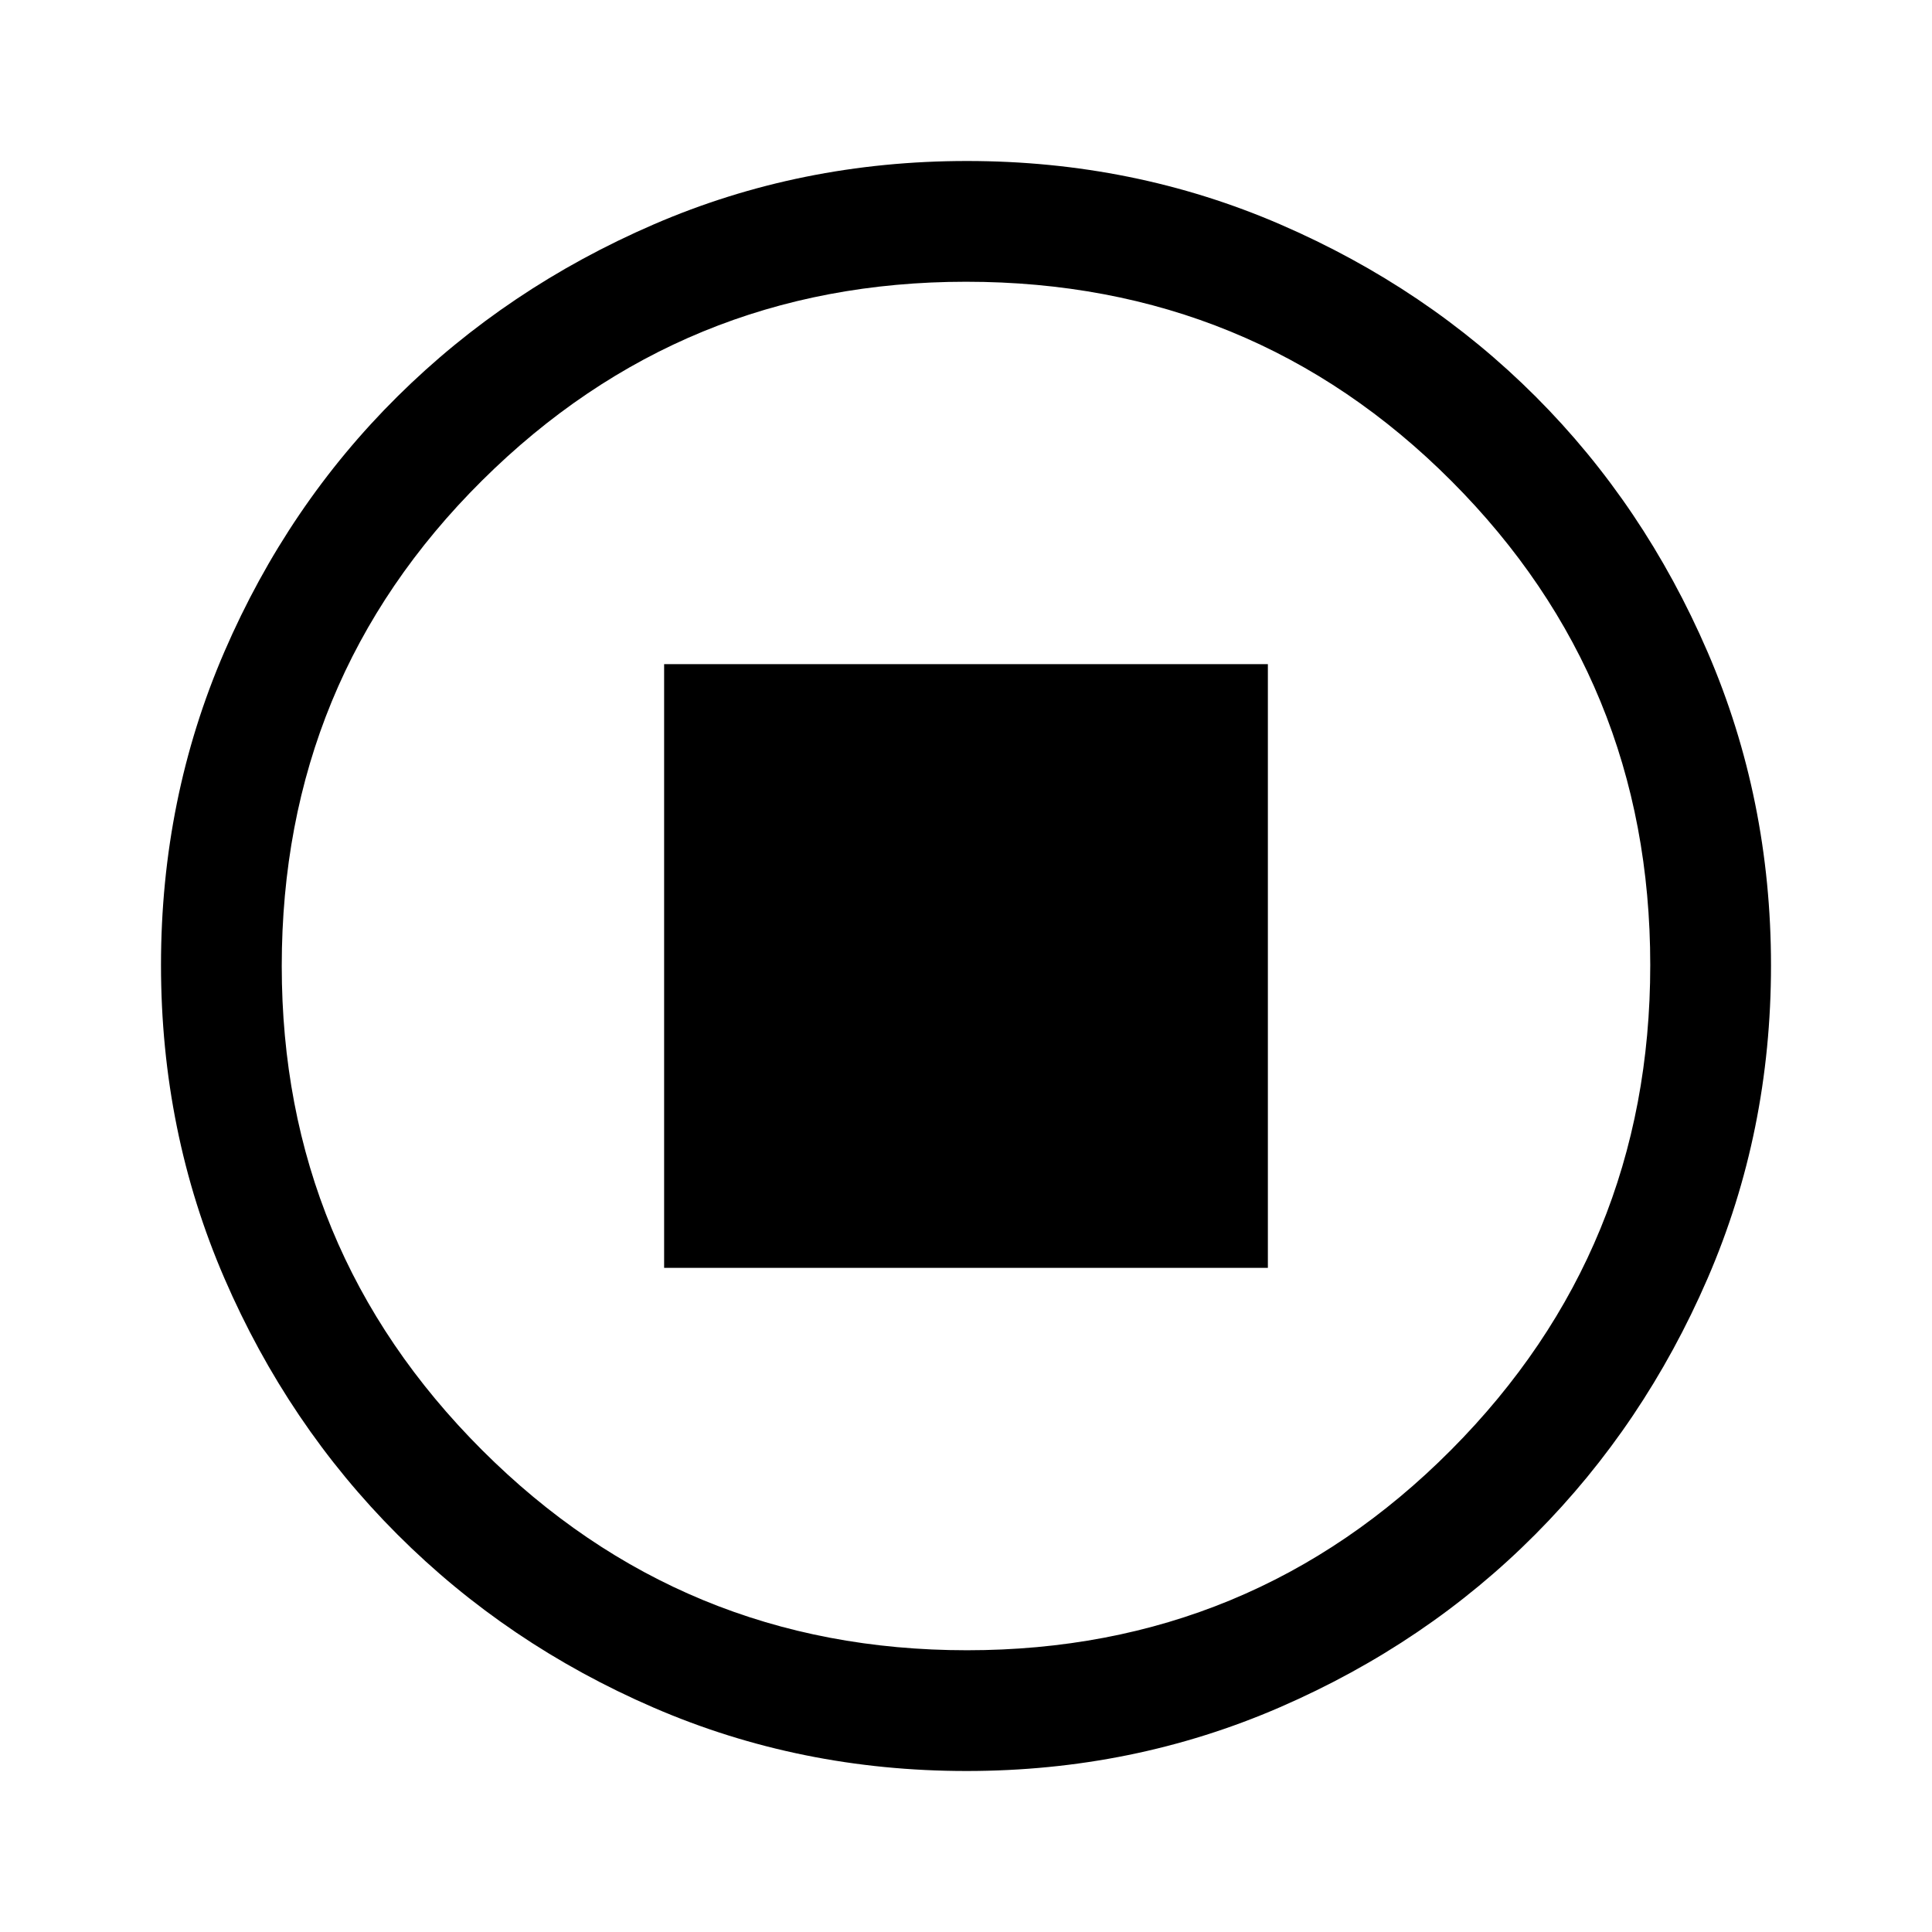
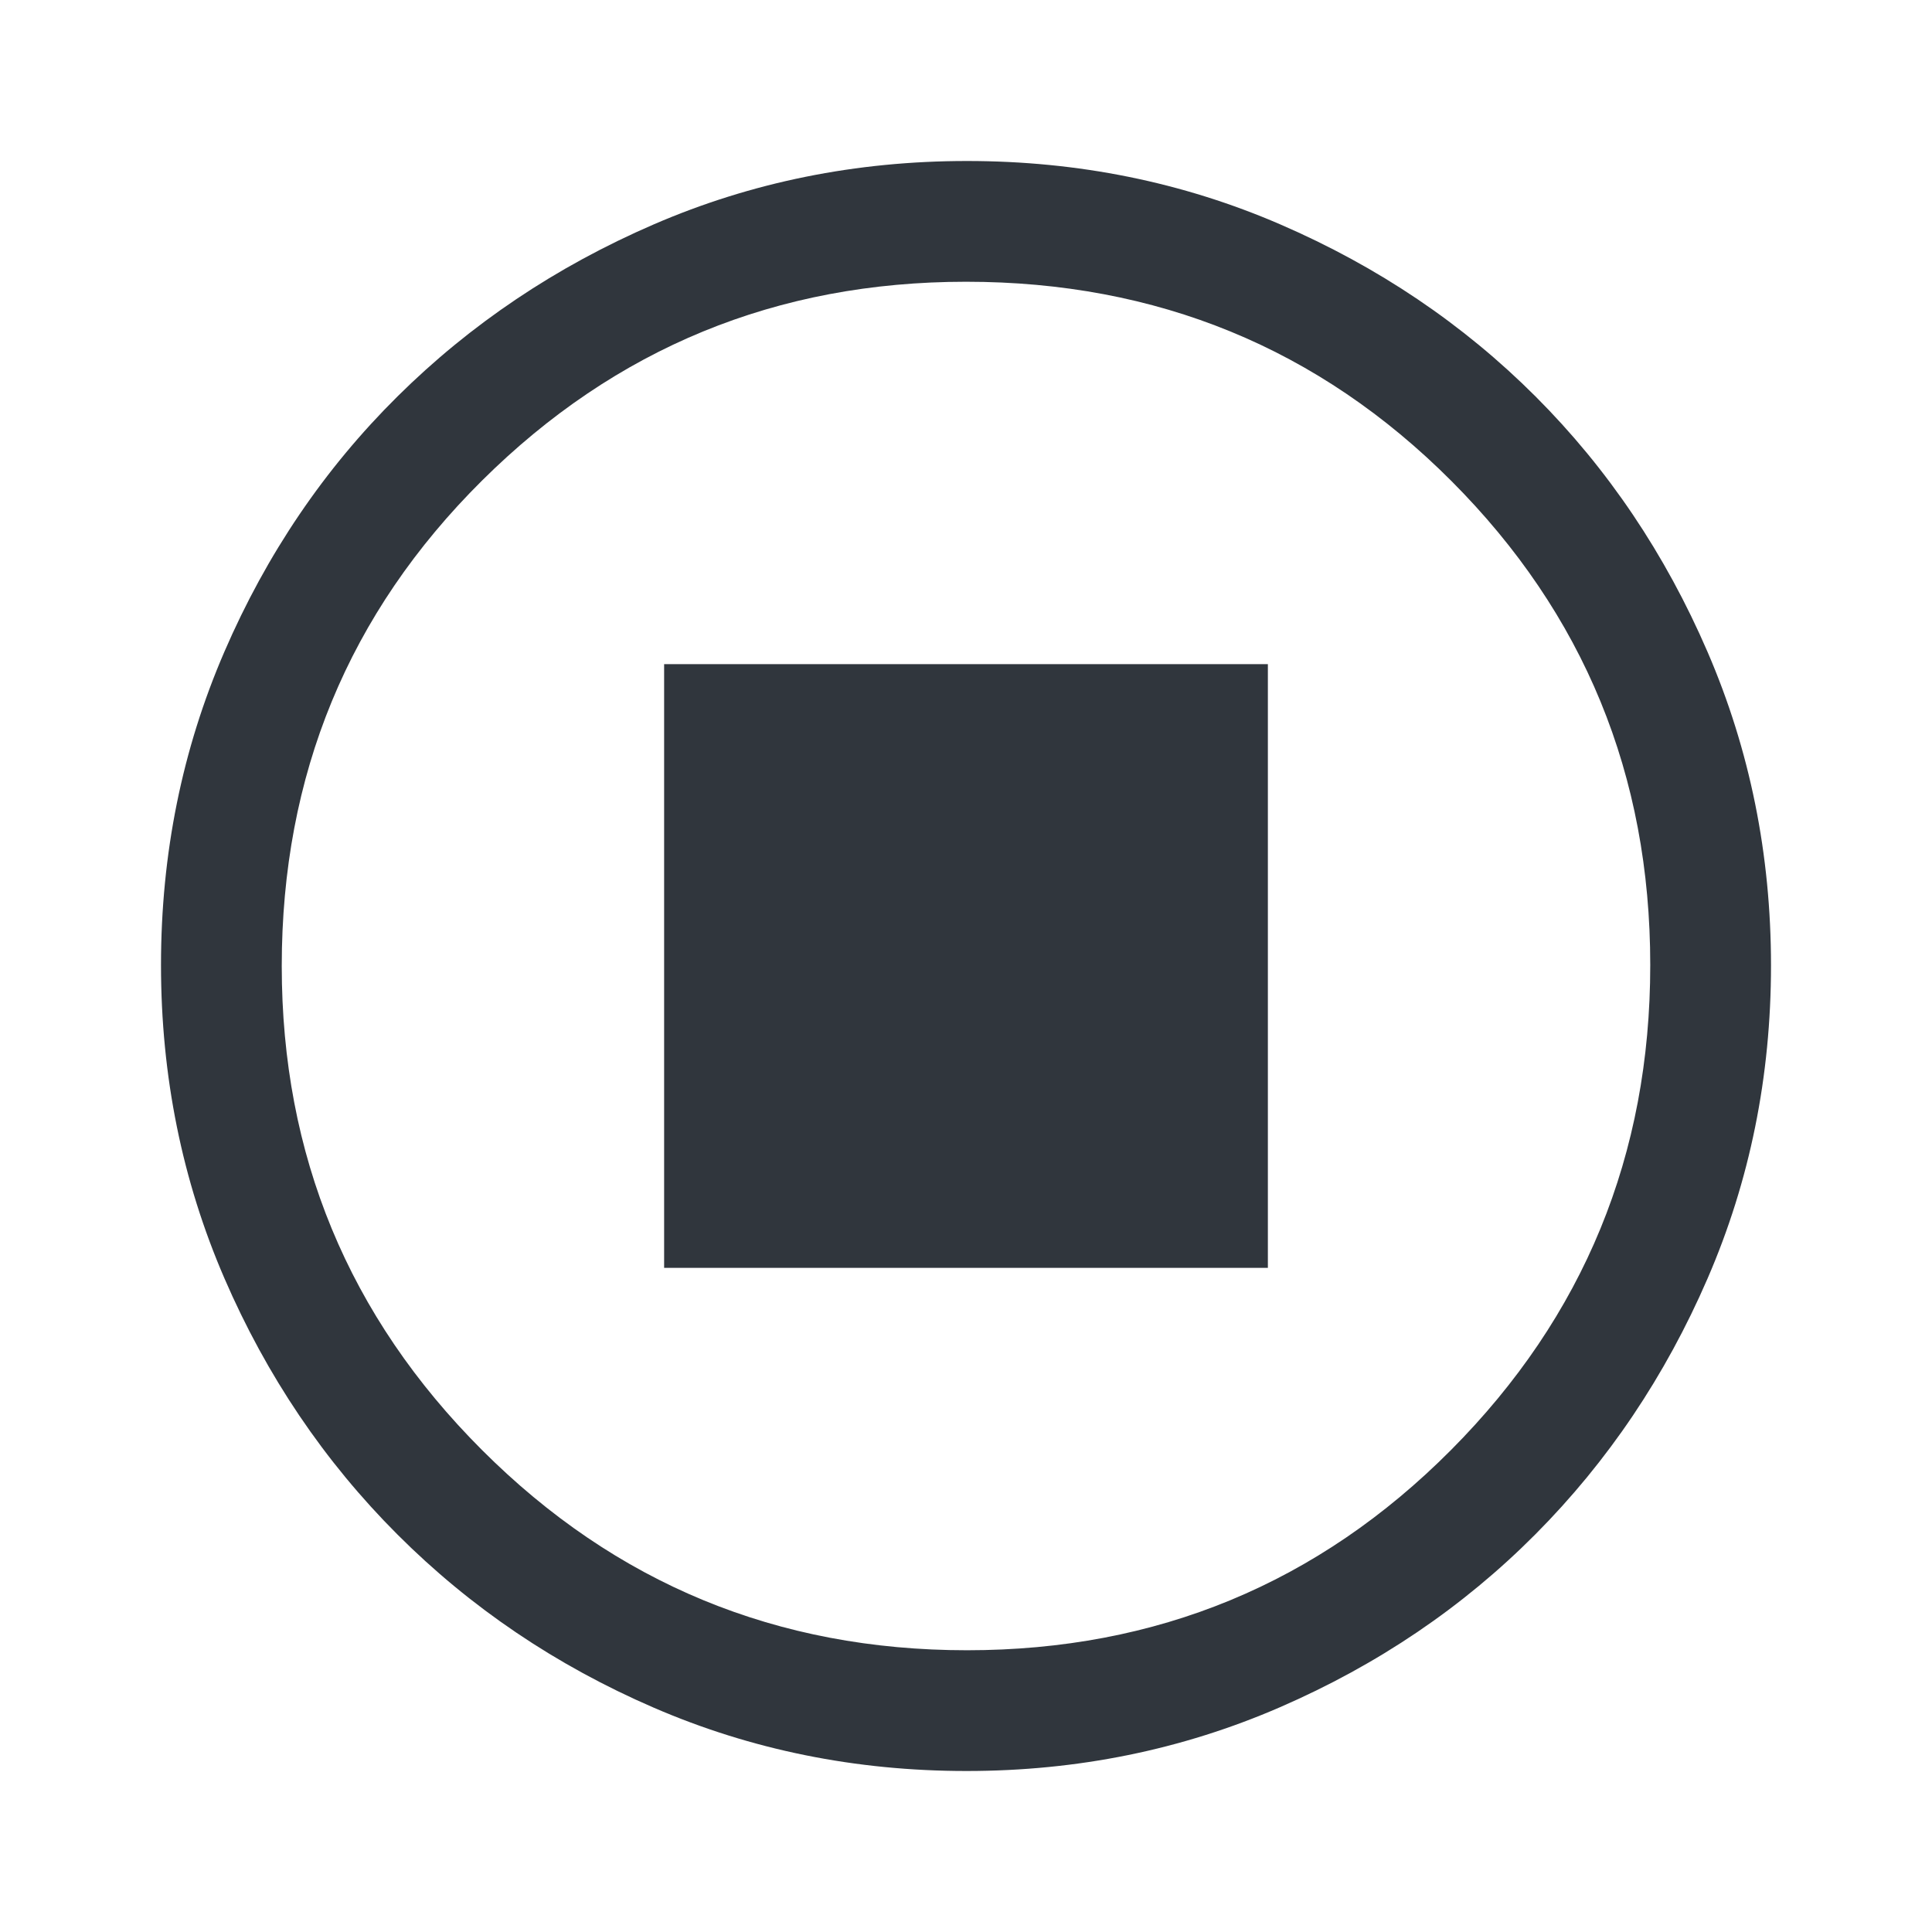
- <svg xmlns="http://www.w3.org/2000/svg" height="48" viewBox="0 96 960 960" width="48">
+ <svg xmlns="http://www.w3.org/2000/svg" height="48" viewBox="0 96 960 960" width="48" fill="#30363D">
  <path d="M330 726h300V426H330v300Zm150.266 250q-82.734 0-155.5-31.5t-127.266-86q-54.5-54.5-86-127.341Q80 658.319 80 575.5q0-82.819 31.5-155.659Q143 347 197.5 293t127.341-85.5Q397.681 176 480.5 176q82.819 0 155.659 31.5Q709 239 763 293t85.5 127Q880 493 880 575.734q0 82.734-31.5 155.5T763 858.316q-54 54.316-127 86Q563 976 480.266 976Zm.234-60Q622 916 721 816.5t99-241Q820 434 721.188 335 622.375 236 480 236q-141 0-240.5 98.812Q140 433.625 140 576q0 141 99.5 240.5t241 99.5Zm-.5-340Z" />
</svg>
